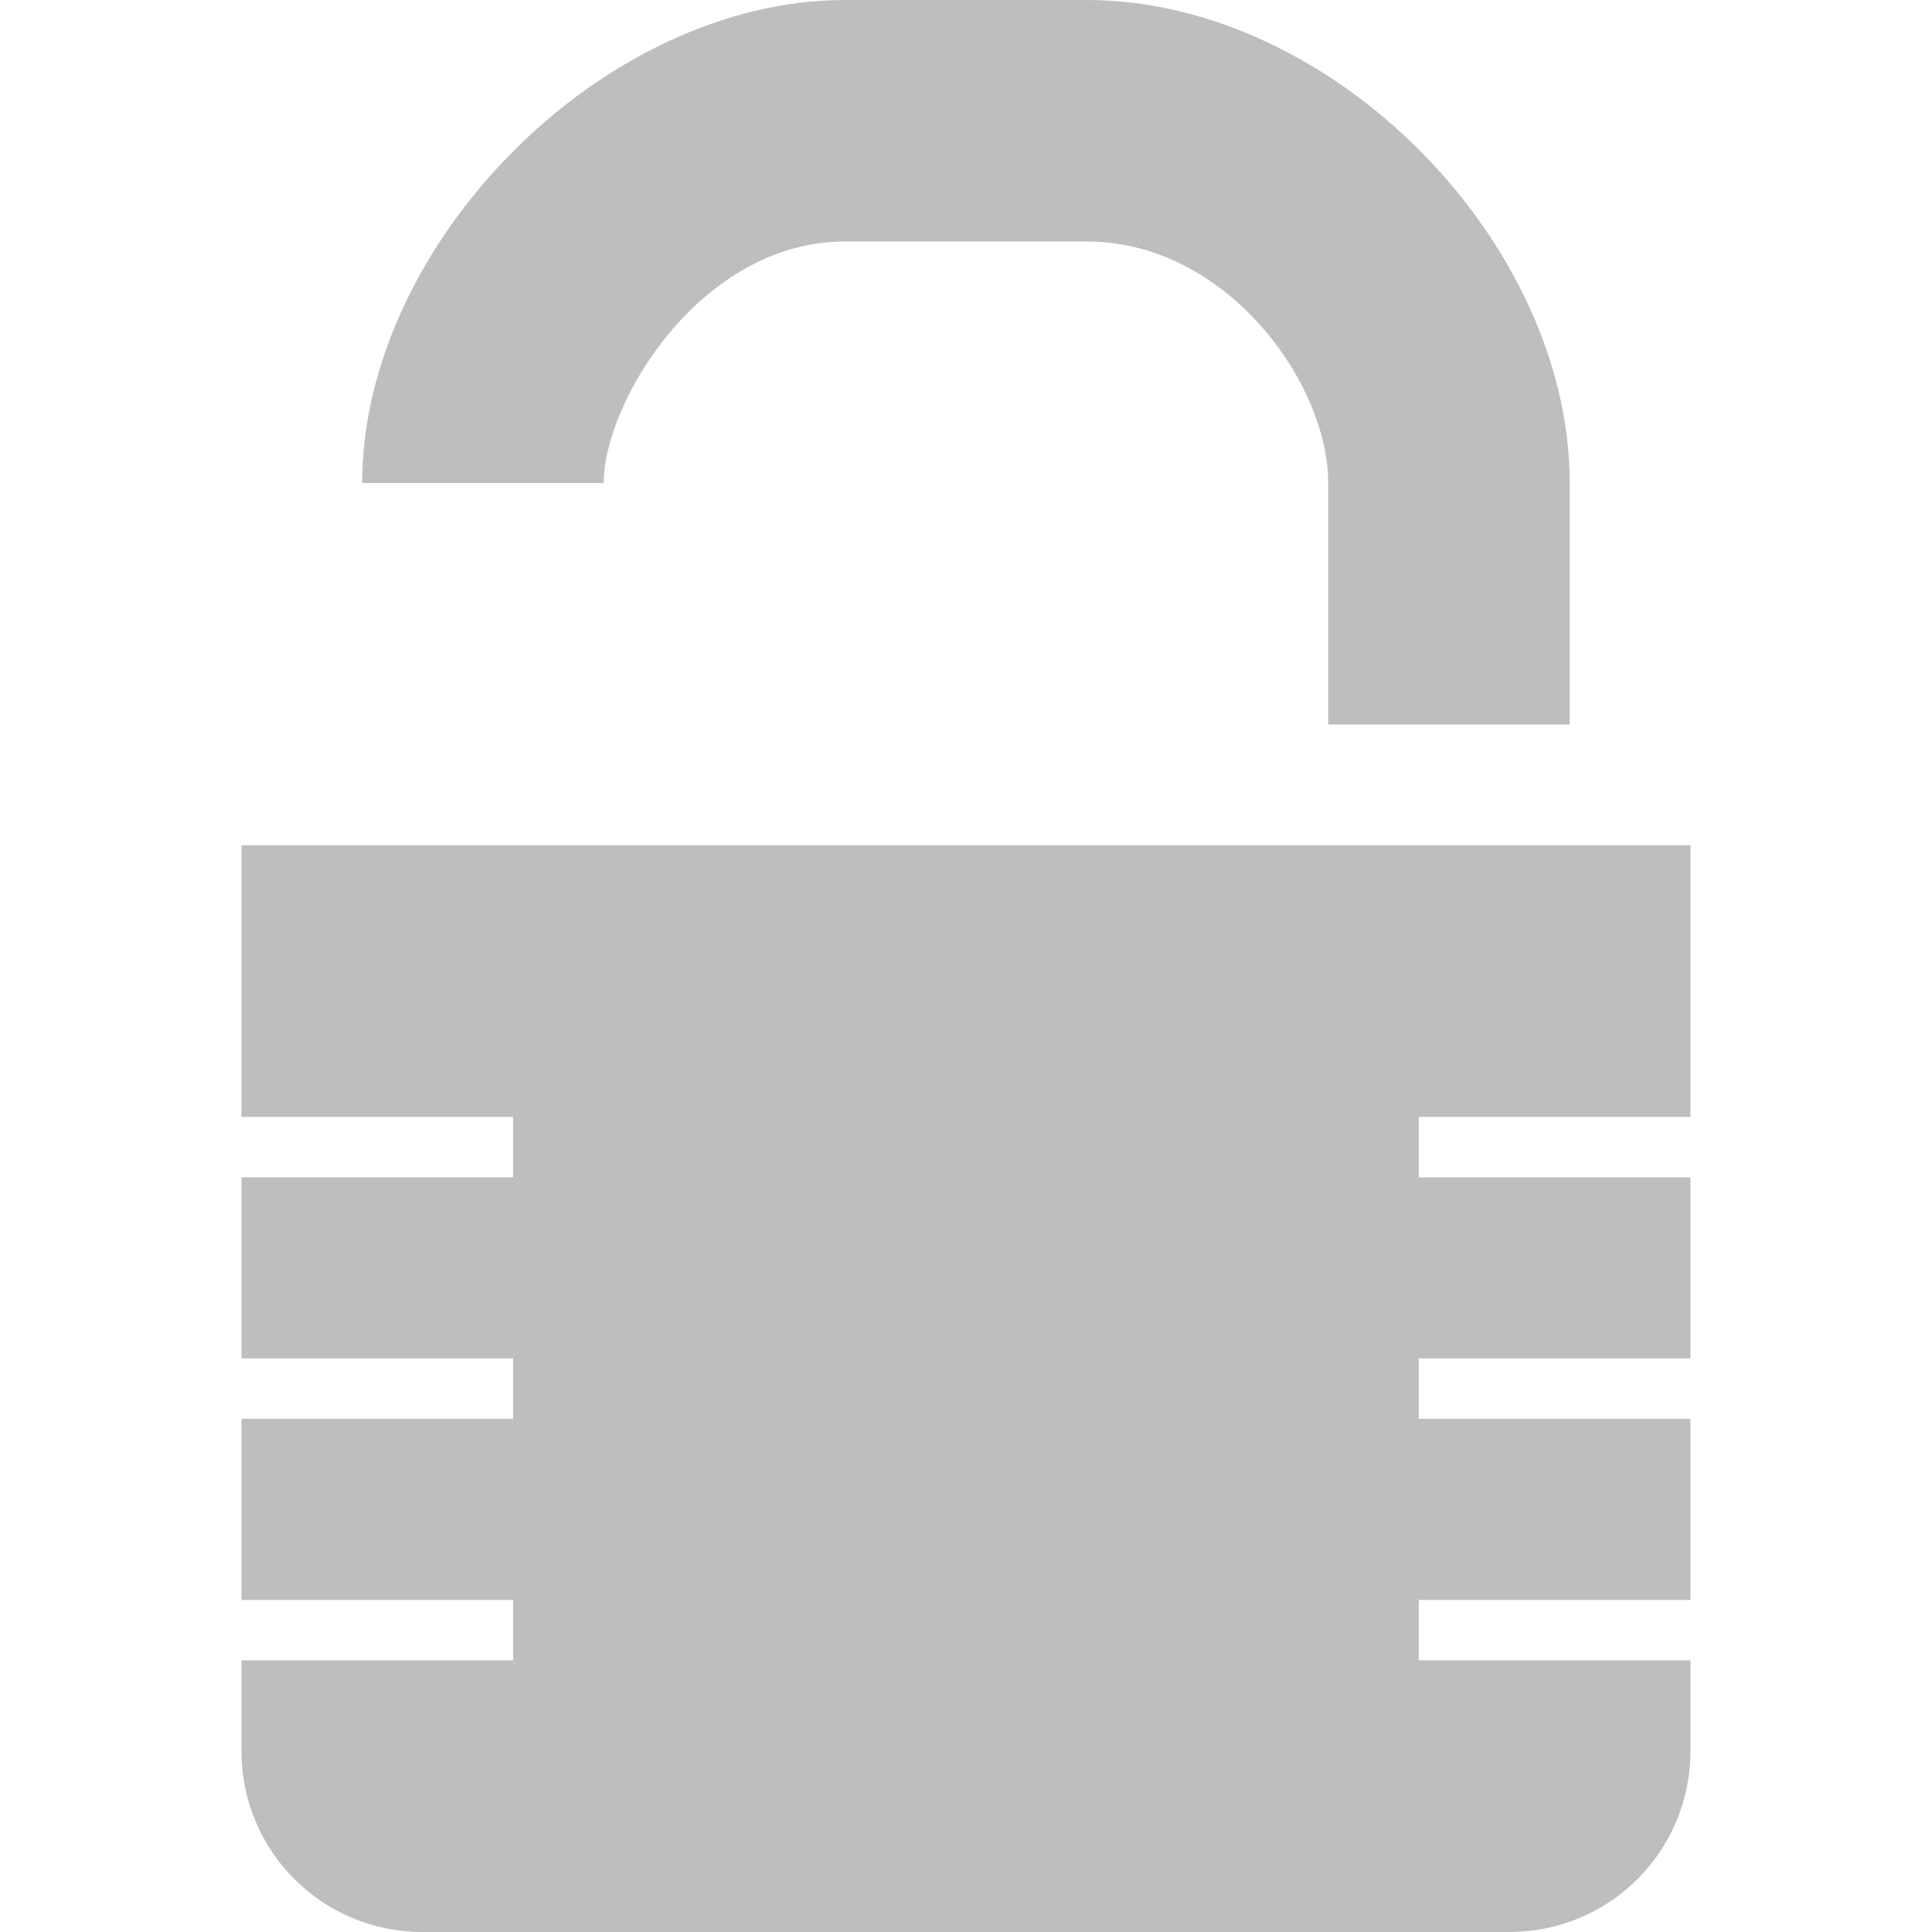
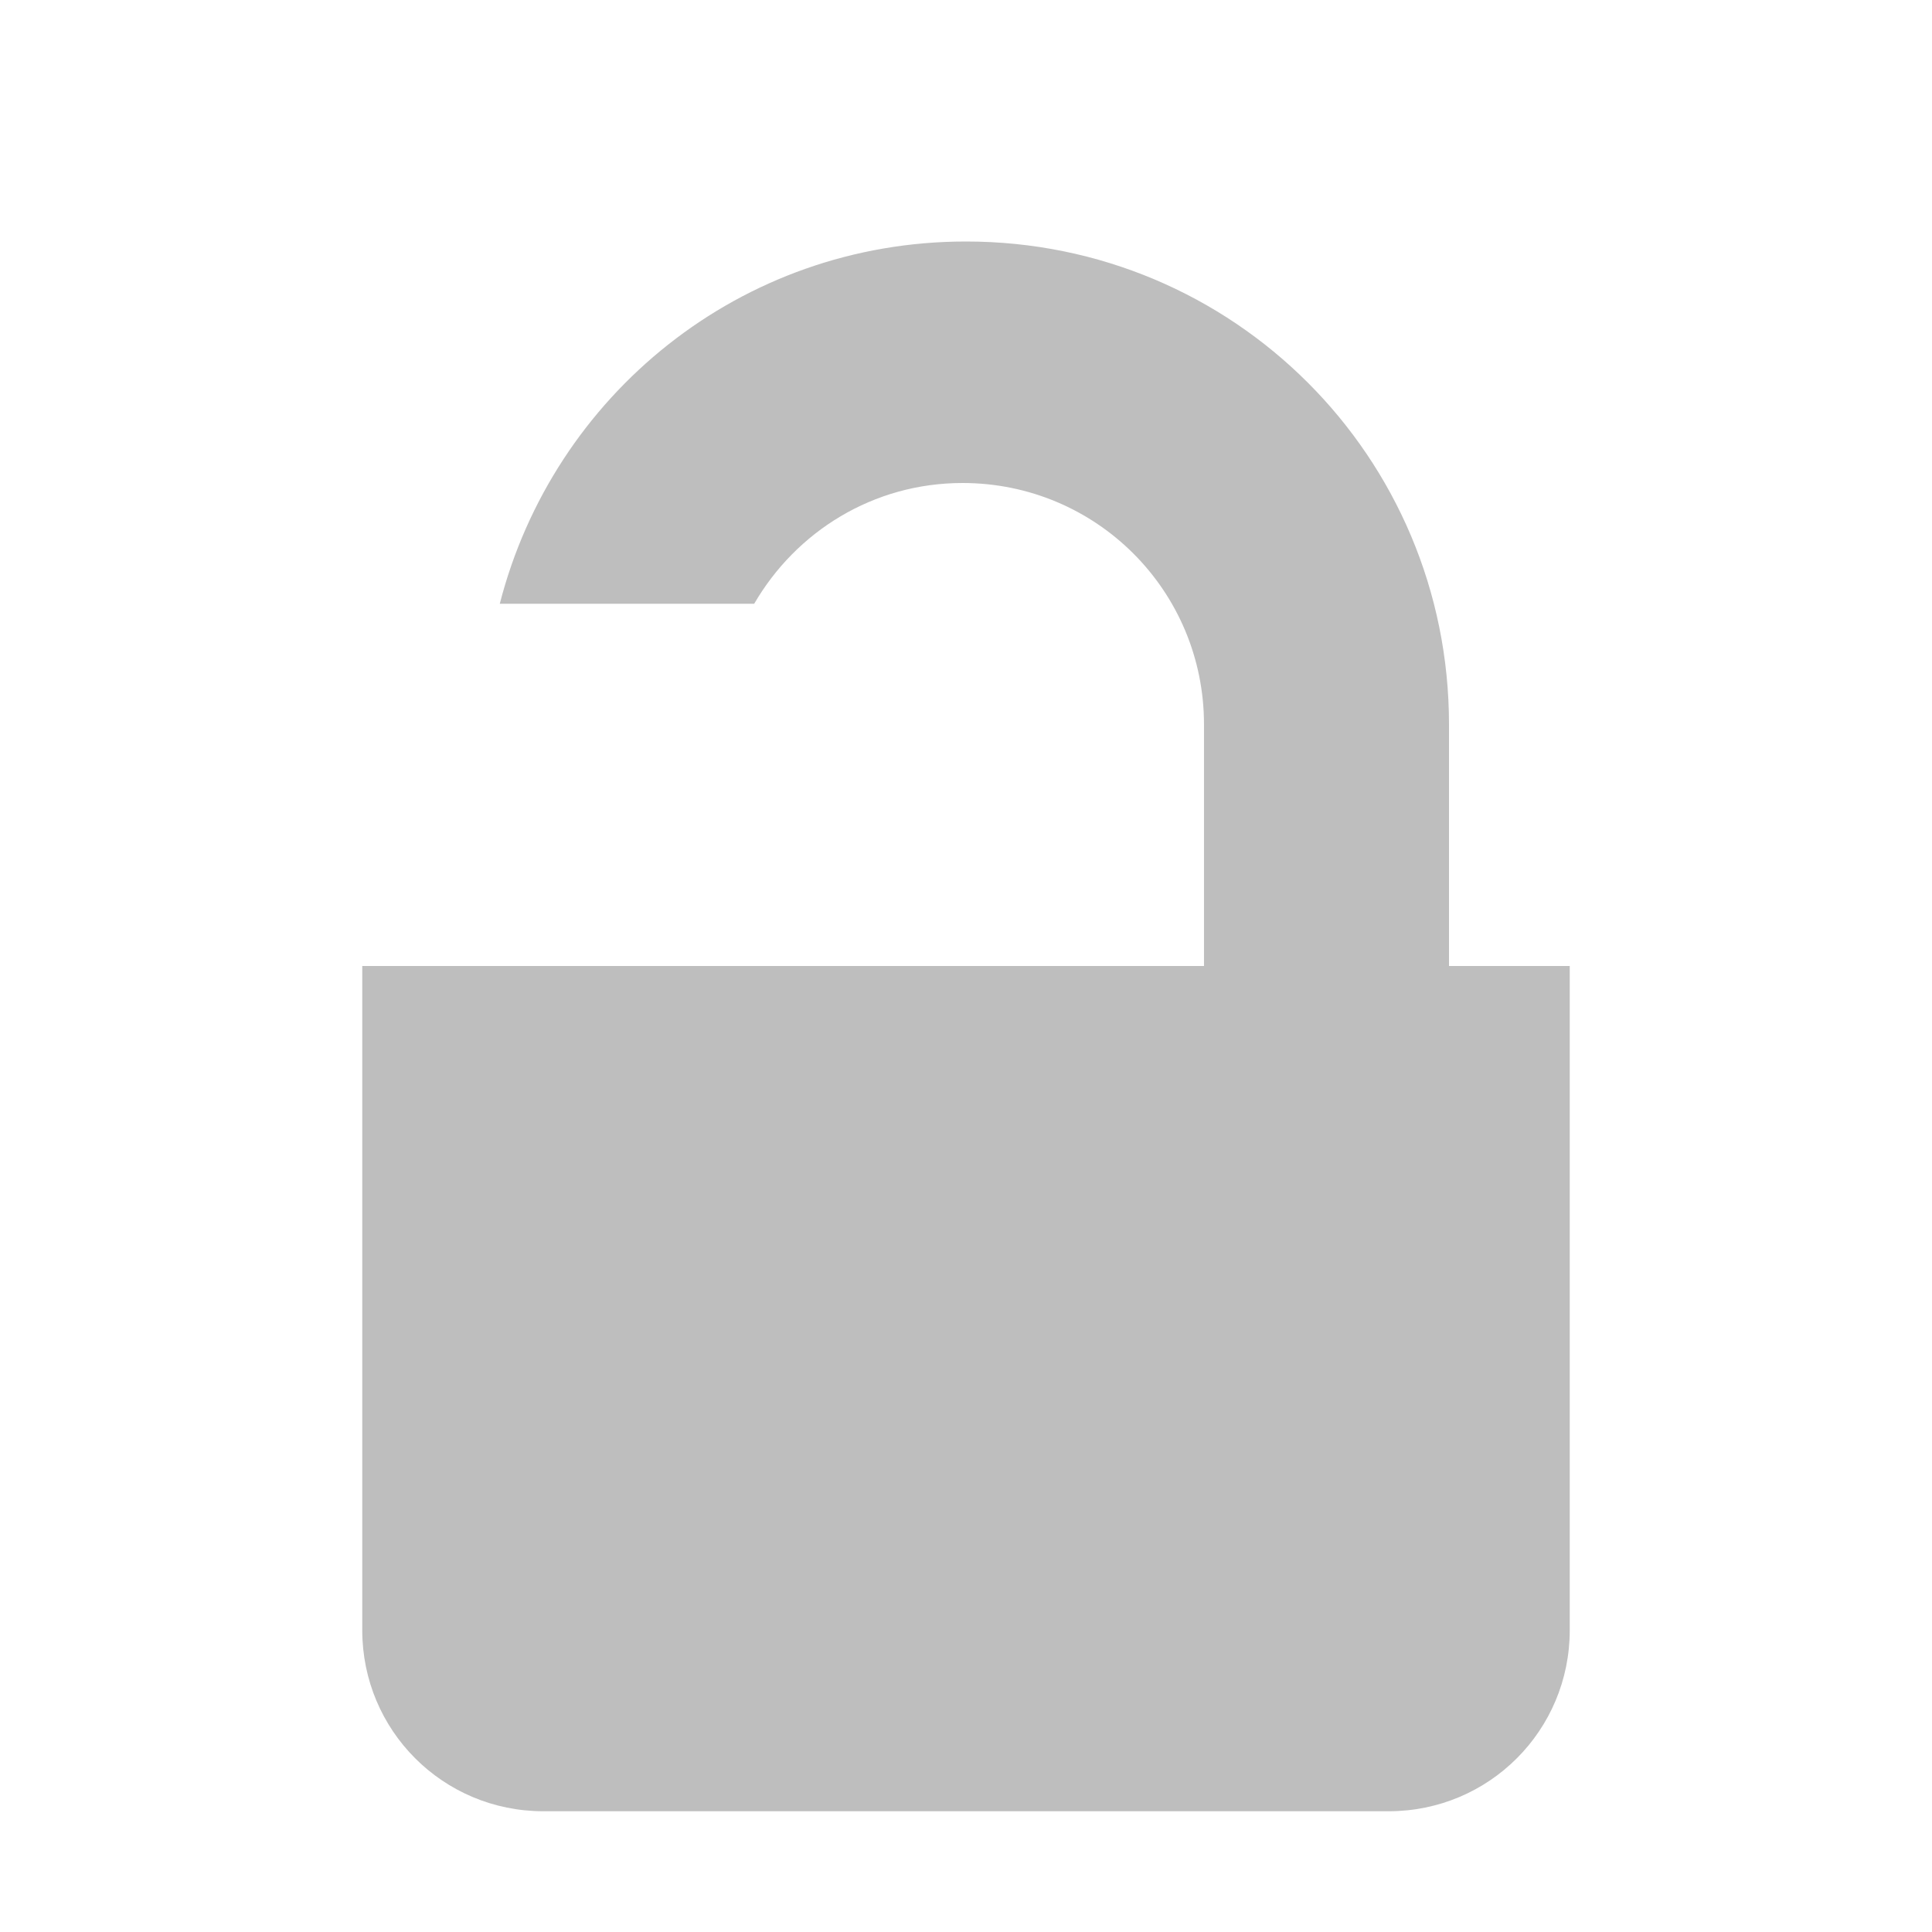
- <svg xmlns="http://www.w3.org/2000/svg" height="16" id="svg7384" version="1.1" width="16">
-   <defs id="defs7386" />
-   <g id="layer9" style="display:inline" transform="translate(-373.0004,402)">
-     <path d="m 386,-396 0,-2 c 0,-1.995 -1.964,-4 -4,-4 l -2,0 c -2.016,0 -4,2.026 -4,4 l 2,0 c 0,-0.667 0.801,-2 2,-2 l 2,0 c 1.157,0 2,1.17 2,2 l 0,2 z" id="rect5137-5" style="color:#bebebe;fill:#bebebe;fill-opacity:1;fill-rule:nonzero;stroke:none;stroke-width:1;marker:none;visibility:visible;display:inline;overflow:visible;enable-background:accumulate" />
-     <path d="m 375,-395 0,2.25 2.25,0 0,0.5 -2.25,0 0,1.25 0,0.25 2.25,0 0,0.5 -2.25,0 0,1.5 2.25,0 0,0.5 -2.25,0 0,0.25 0,0.5 c 0,0.831 0.669,1.5 1.5,1.5 l 9,0 c 0.831,0 1.5,-0.669 1.5,-1.5 l 0,-0.5 0,-0.25 -2.25,0 0,-0.5 2.25,0 0,-1.5 -2.25,0 0,-0.5 2.25,0 0,-0.25 0,-1.25 -2.25,0 0,-0.5 2.25,0 0,-2.25 z" id="rect2995-4" style="color:#bebebe;fill:#bebebe;fill-opacity:1;fill-rule:nonzero;stroke:none;stroke-width:1;marker:none;visibility:visible;display:inline;overflow:visible;enable-background:accumulate" />
+ <svg xmlns="http://www.w3.org/2000/svg" version="1.1" id="svg4351" viewBox="0 0 16 16" height="16" width="16">
+   <defs id="defs4353" />
+   <g transform="translate(0,-1036.362)" id="layer1">
+     <path id="rect5048" transform="translate(0,1036.362)" d="M 8,2 C 6.131,2 4.582,3.274 4.139,5 L 6.246,5 C 6.592,4.404 7.23,4 7.971,4 c 1.108,0 2,0.892 2,2 l 0,2 L 3,8 3,13.5 C 3,14.331 3.669,15 4.5,15 l 7,0 C 12.331,15 13,14.331 13,13.5 L 13,8 12,8 12,6 C 12,3.784 10.216,2 8,2 Z" style="color:#bebebe;clip-rule:nonzero;display:inline;overflow:visible;visibility:visible;opacity:1;isolation:auto;mix-blend-mode:normal;color-interpolation:sRGB;color-interpolation-filters:linearRGB;solid-color:#000000;solid-opacity:1;fill:#bebebe;fill-opacity:1;fill-rule:nonzero;stroke:none;stroke-width:1;stroke-linecap:butt;stroke-linejoin:miter;stroke-miterlimit:4;stroke-dasharray:none;stroke-dashoffset:0;stroke-opacity:1;marker:none;color-rendering:auto;image-rendering:auto;shape-rendering:auto;text-rendering:auto;enable-background:accumulate" />
  </g>
-   <g id="layer10" style="display:inline" transform="translate(-373.0004,402)" />
-   <g id="layer11" transform="translate(-373.0004,402)" />
-   <g id="layer13" style="display:inline" transform="translate(-373.0004,402)" />
-   <g id="layer14" transform="translate(-373.0004,402)" />
-   <g id="layer15" style="display:inline" transform="translate(-373.0004,402)" />
-   <g id="g71291" style="display:inline" transform="translate(-373.0004,402)" />
-   <g id="g4953" style="display:inline" transform="translate(-373.0004,402)" />
-   <g id="layer12" style="display:inline" transform="translate(-373.0004,402)" />
</svg>
